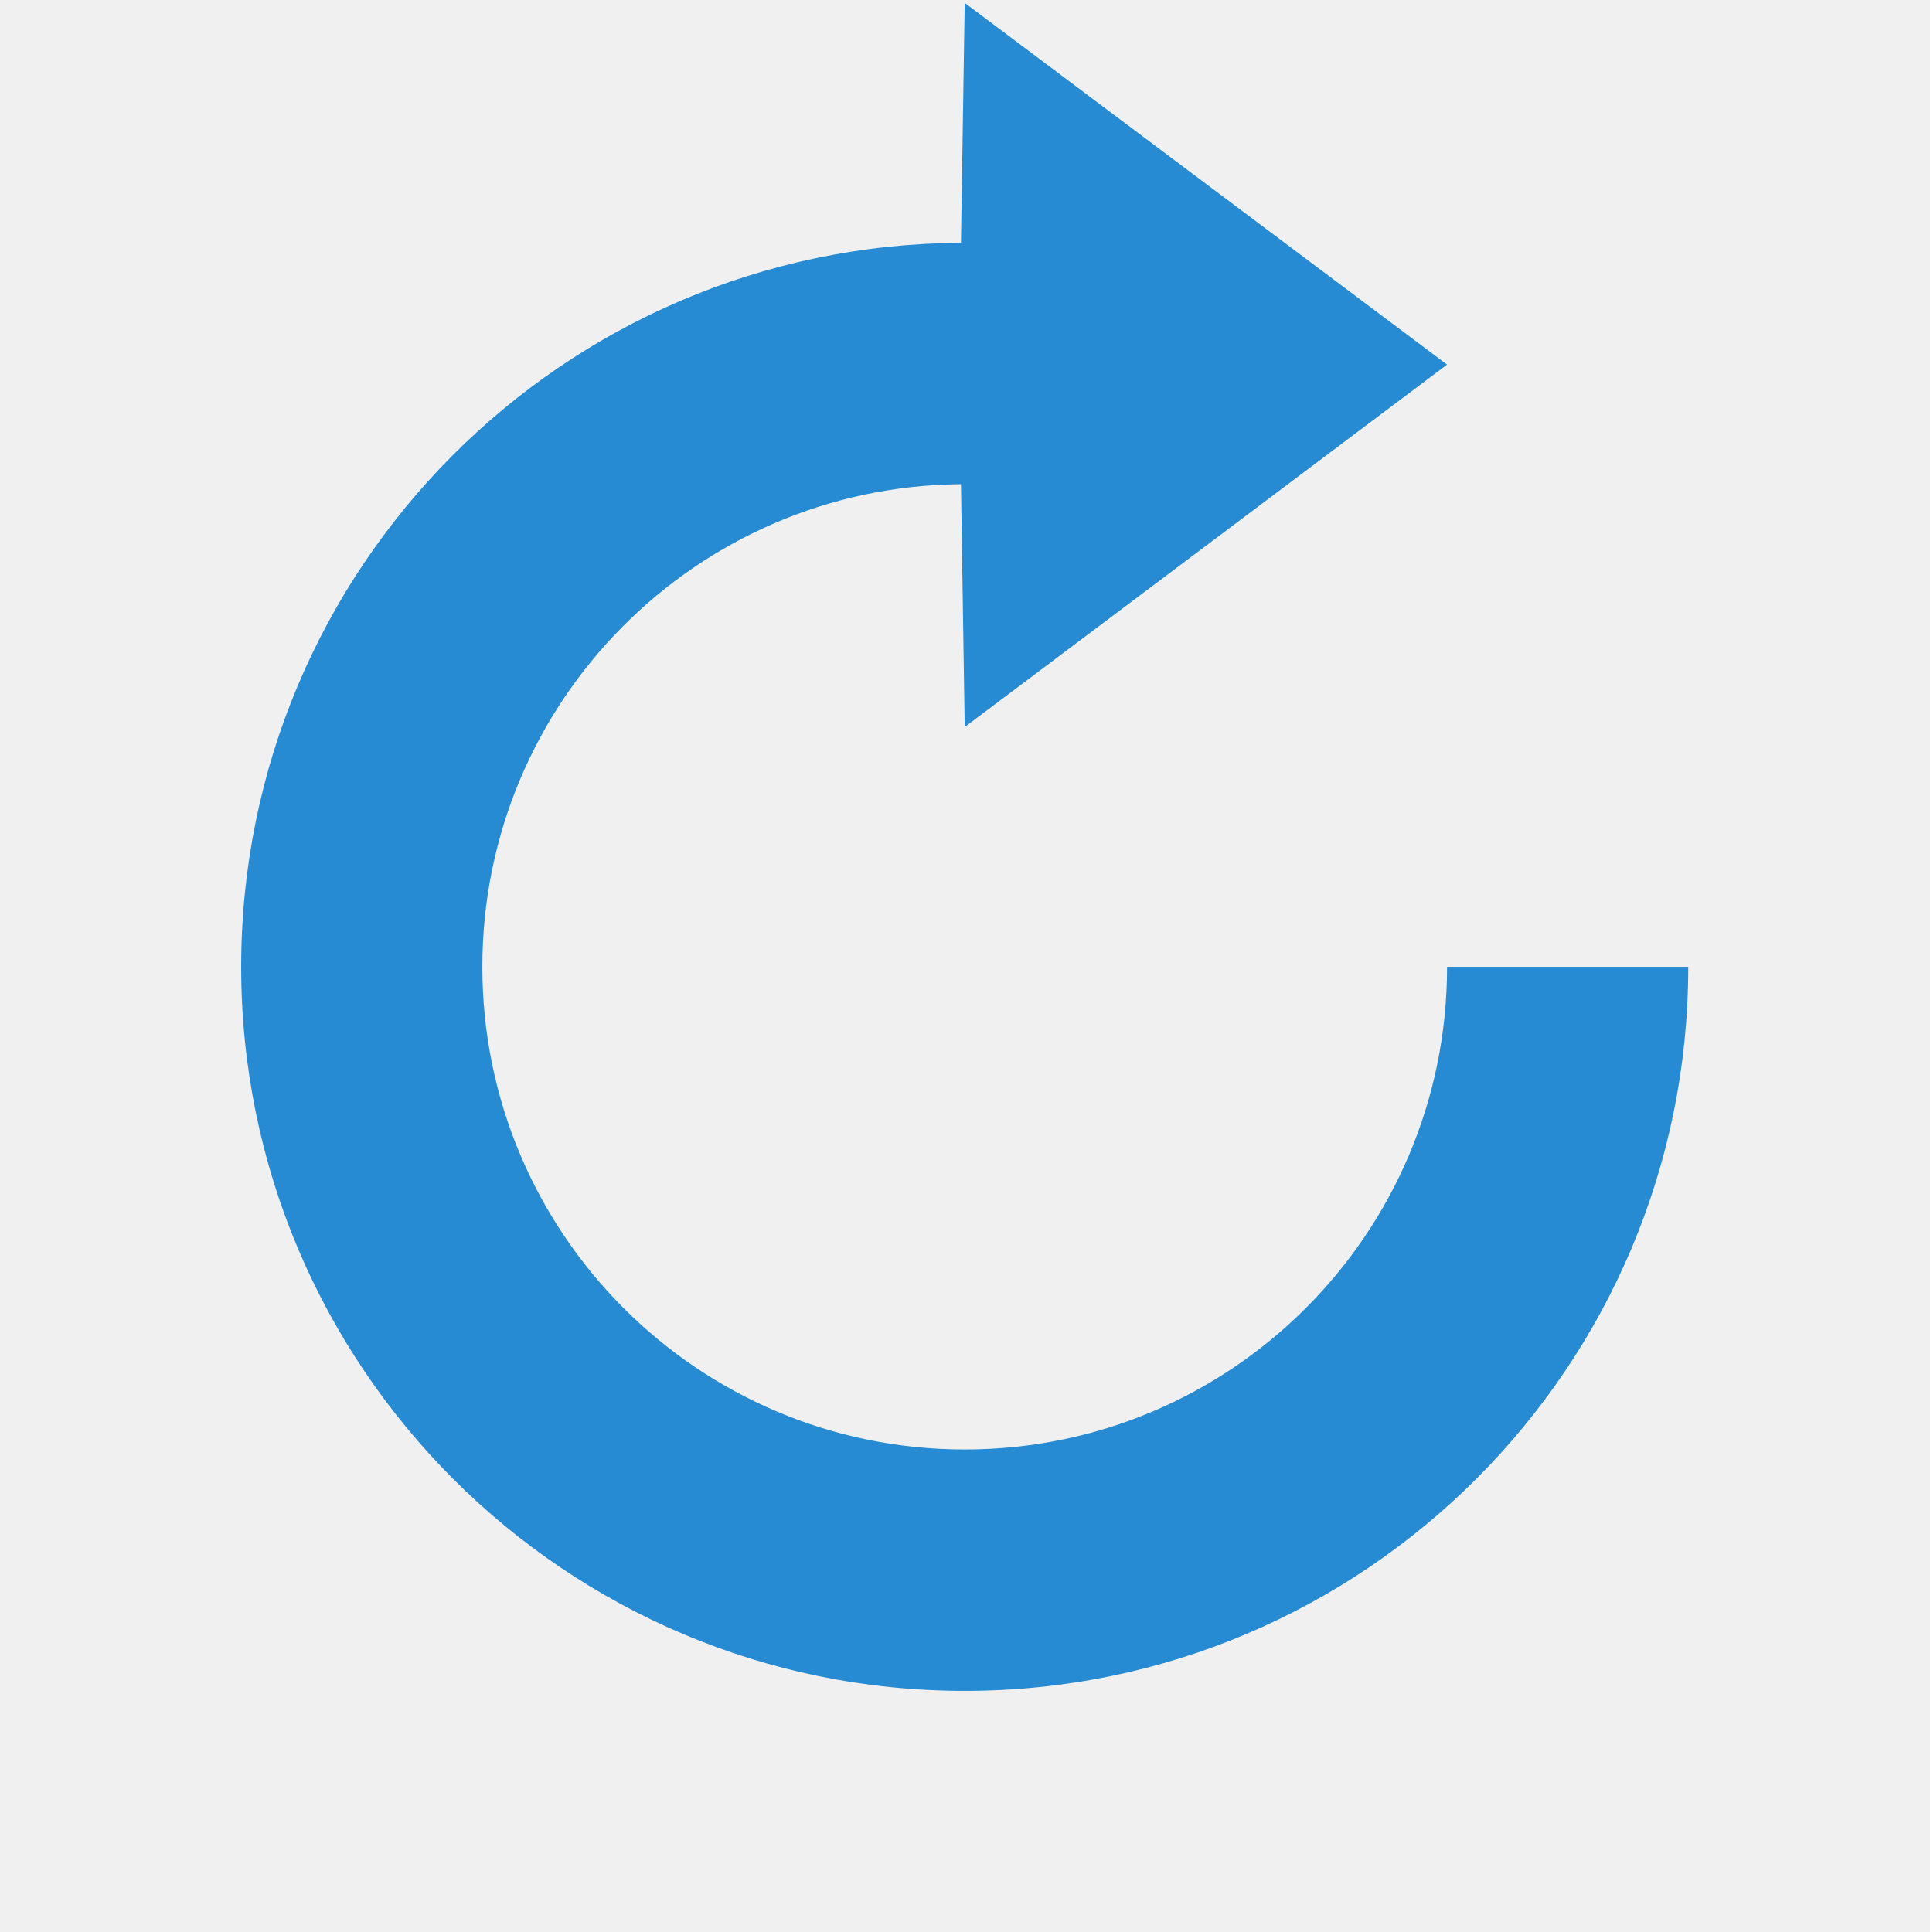
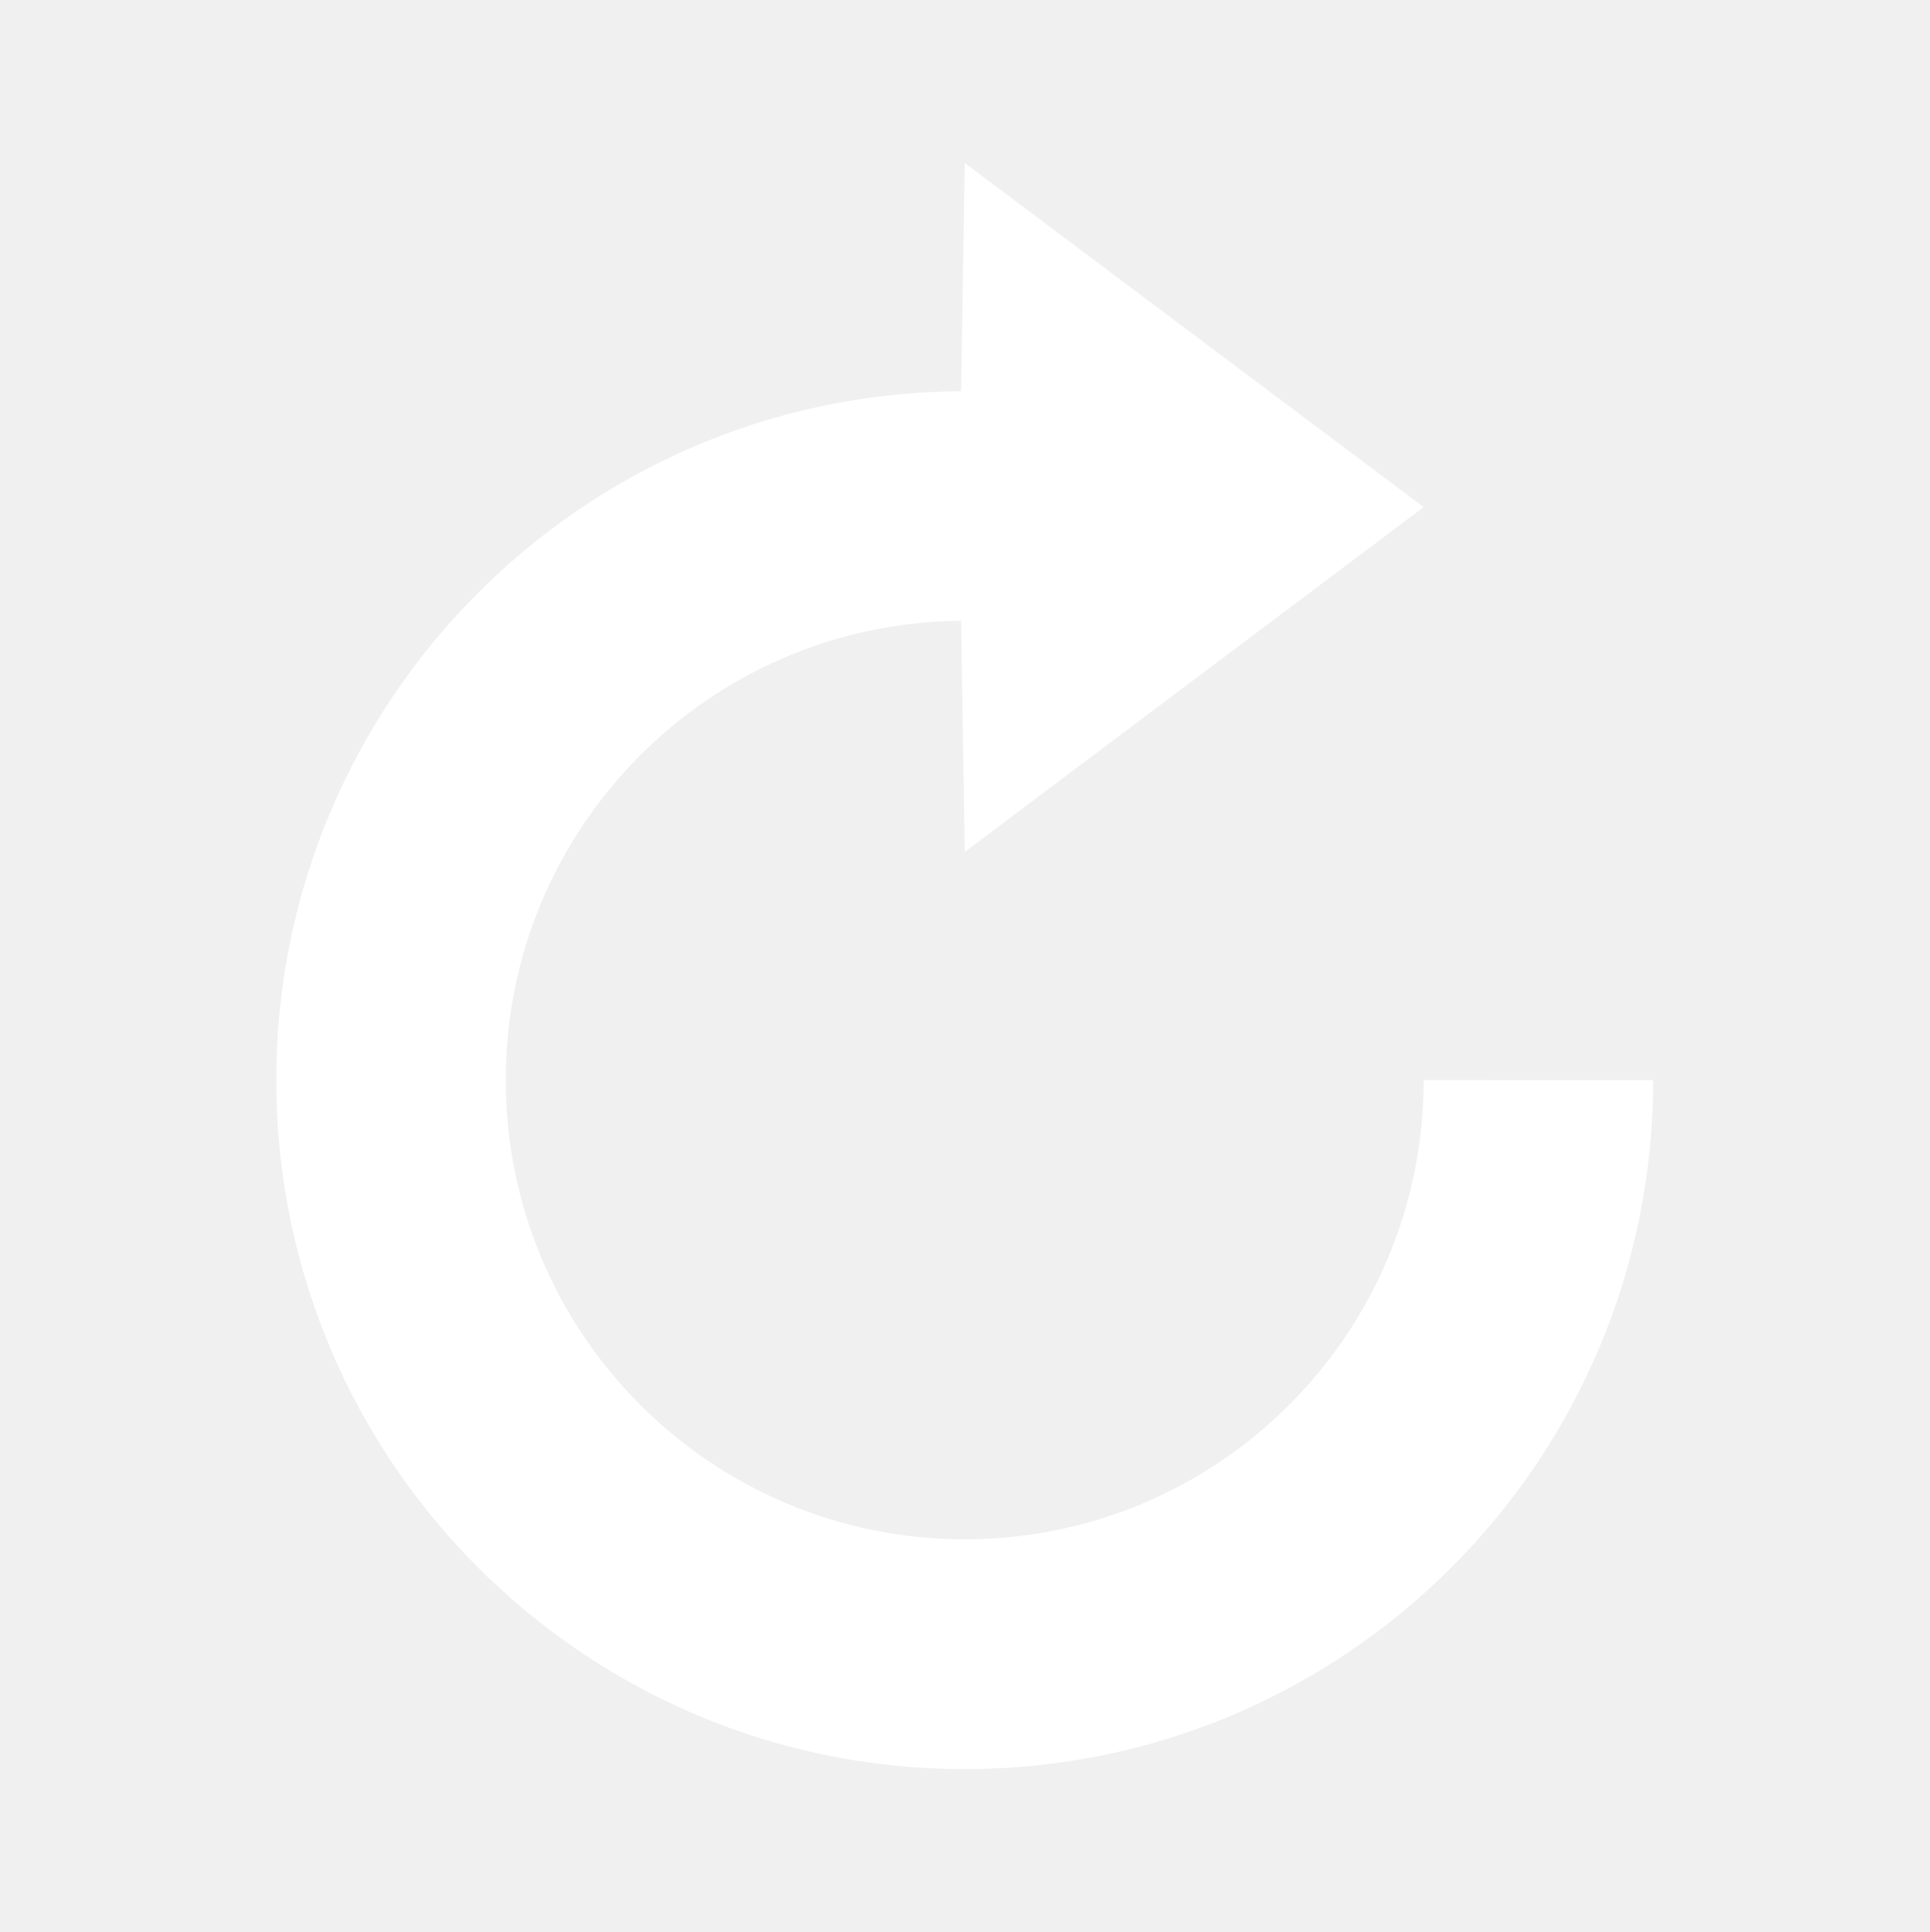
- <svg xmlns="http://www.w3.org/2000/svg" width="16" viewBox="0 0 16 16.024" height="16.024">
-   <path style="fill:#268bd2;fill-rule:evenodd" d="M 14,8.019 C 14,11.336 11.314,14.024 8,14.024 4.686,14.024 2,11.336 2,8.019 2,4.713 4.669,2.031 7.969,2.014 L 8,0.024 12,3.024 8,6.03 7.969,4.016 C 5.774,4.033 4,5.819 4,8.019 c 0,2.211 1.791,4.003 4,4.003 2.209,0 4,-1.792 4,-4.003 z" />
+ <svg xmlns="http://www.w3.org/2000/svg" width="16" viewBox="0 0 16 16.024" height="16.024" id="svg2" version="1.1">
+   <defs id="defs8" />
+   <path style="fill:#ffffff;fill-rule:evenodd;fill-opacity:1" d="m 13.709,8.959 c 0,3.156 -2.556,5.714 -5.709,5.714 -3.153,0 -5.709,-2.558 -5.709,-5.714 0,-3.146 2.54,-5.698 5.679,-5.714 L 8,1.352 11.806,4.206 8,7.066 7.97,5.149 c -2.088,0.016 -3.776,1.715 -3.776,3.809 0,2.104 1.704,3.809 3.806,3.809 2.102,0 3.806,-1.705 3.806,-3.809 z" id="path4" />
</svg>
